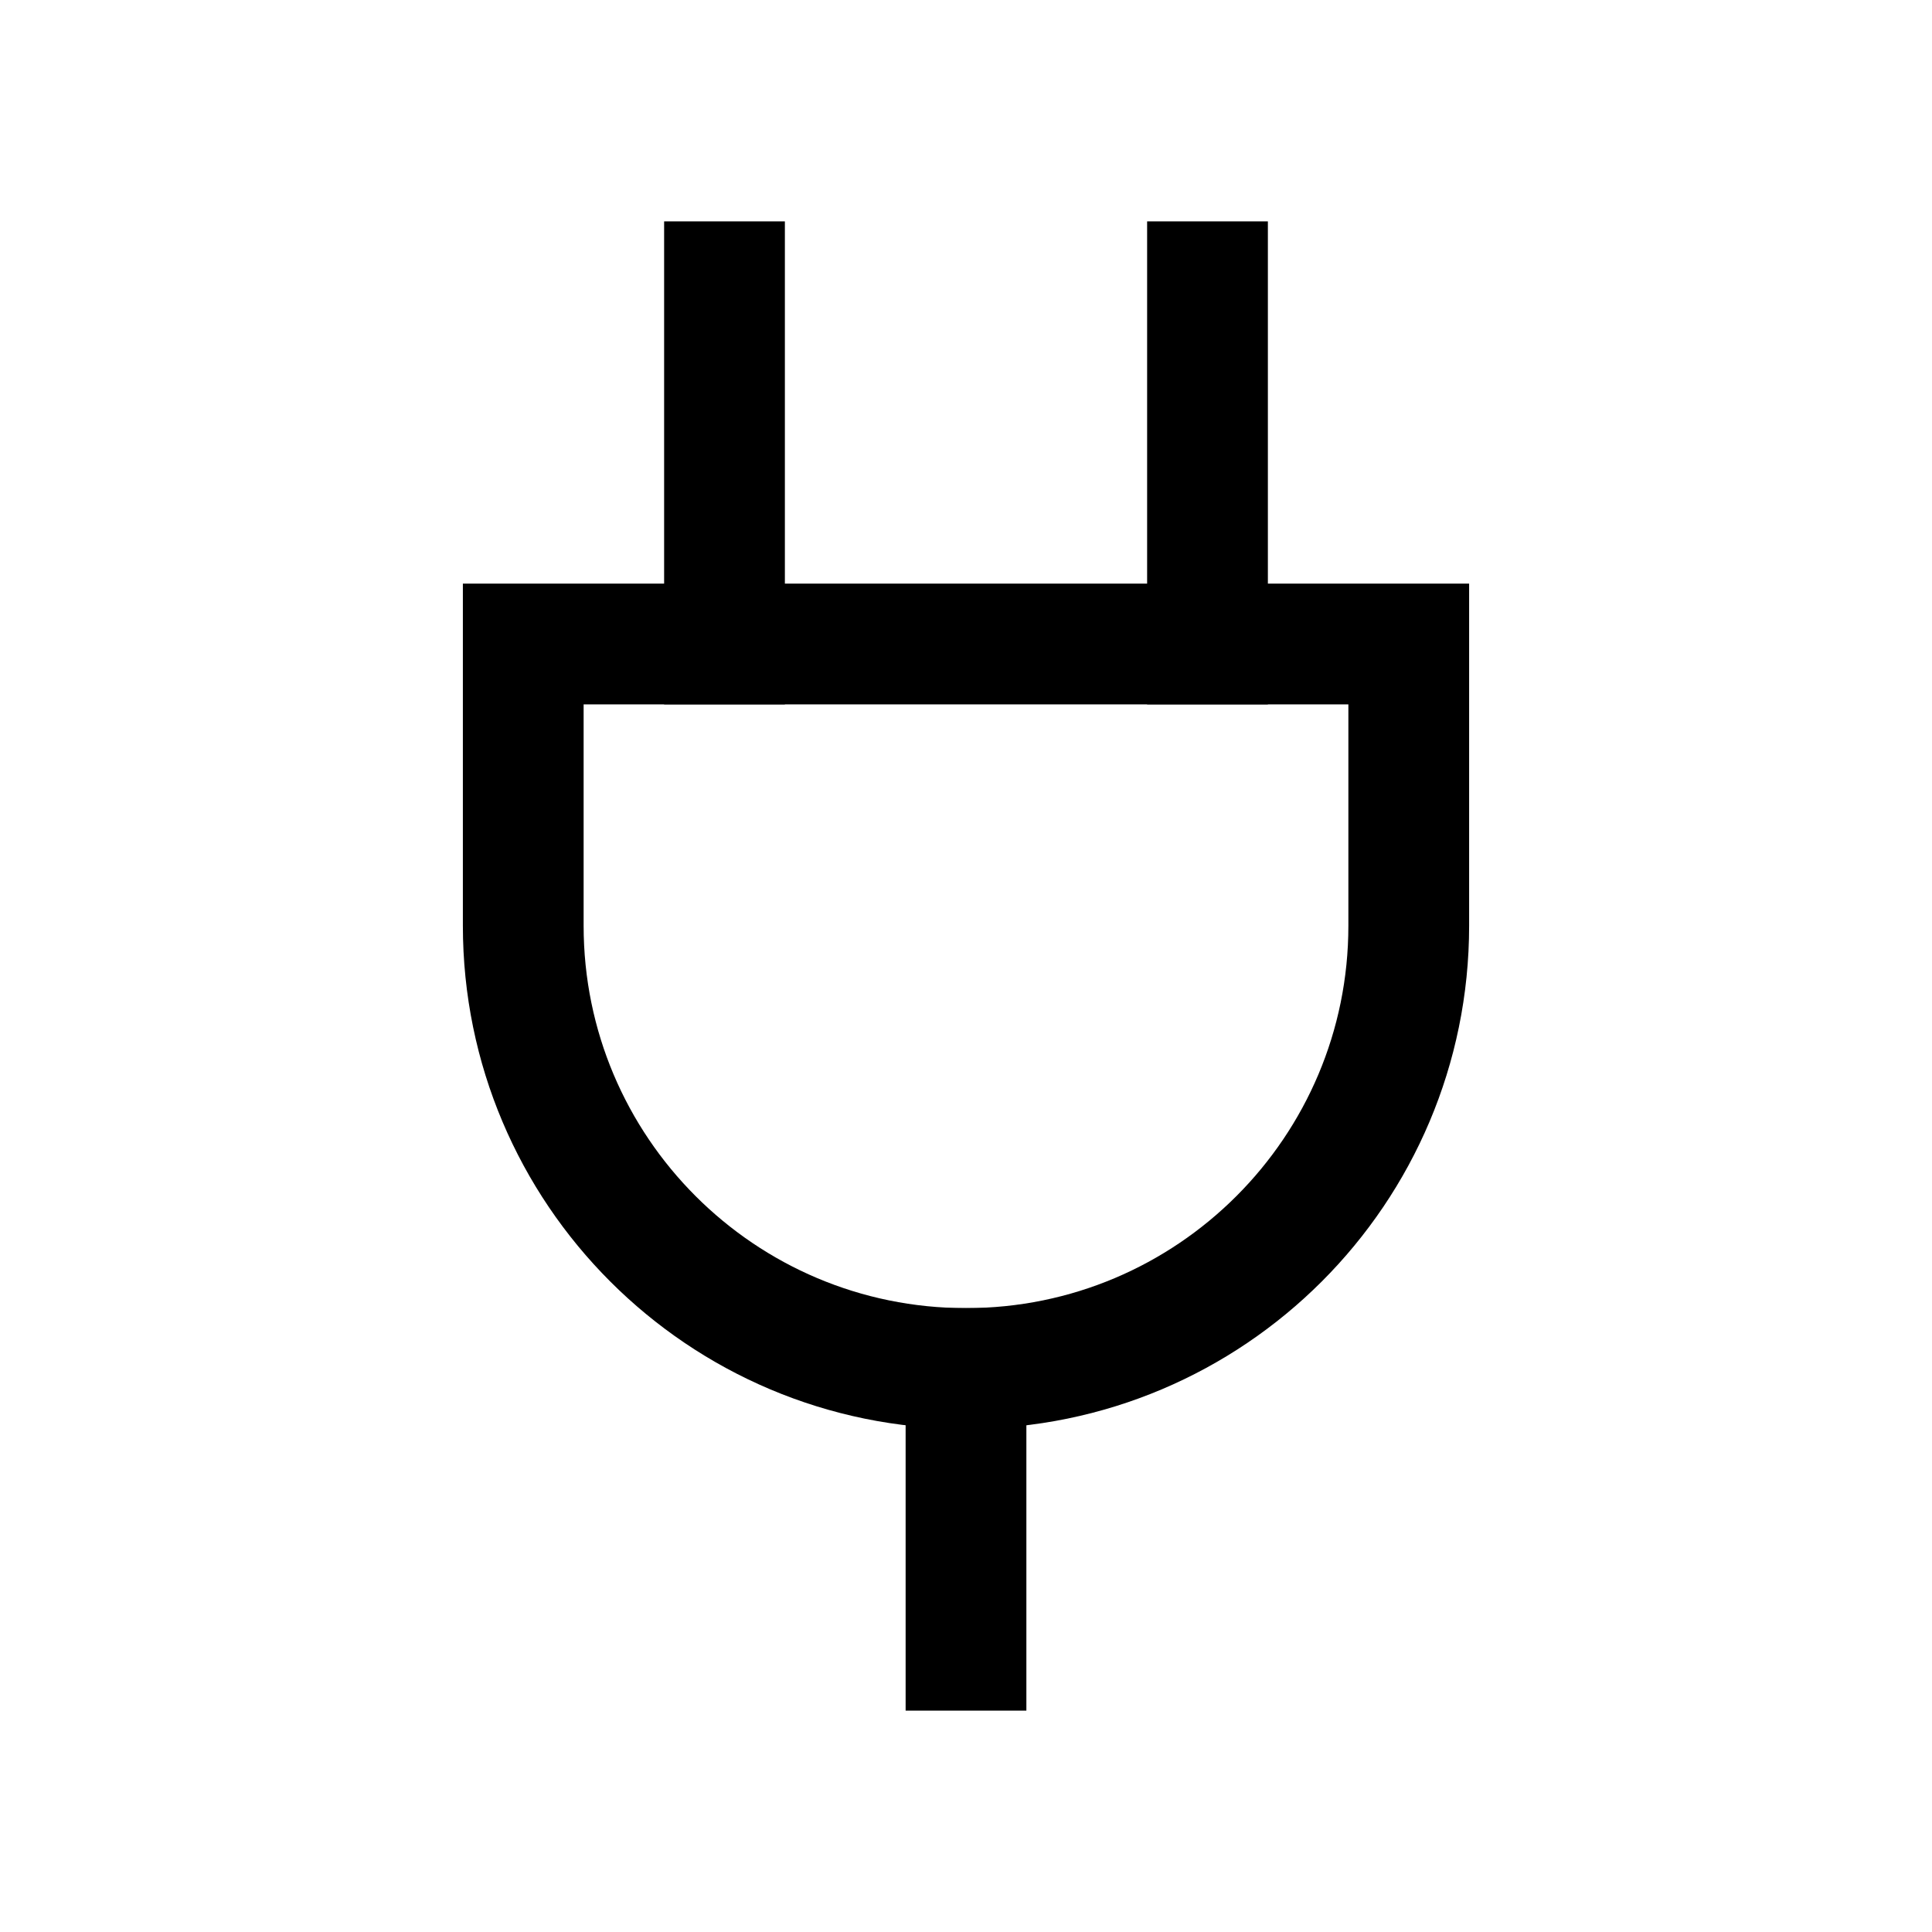
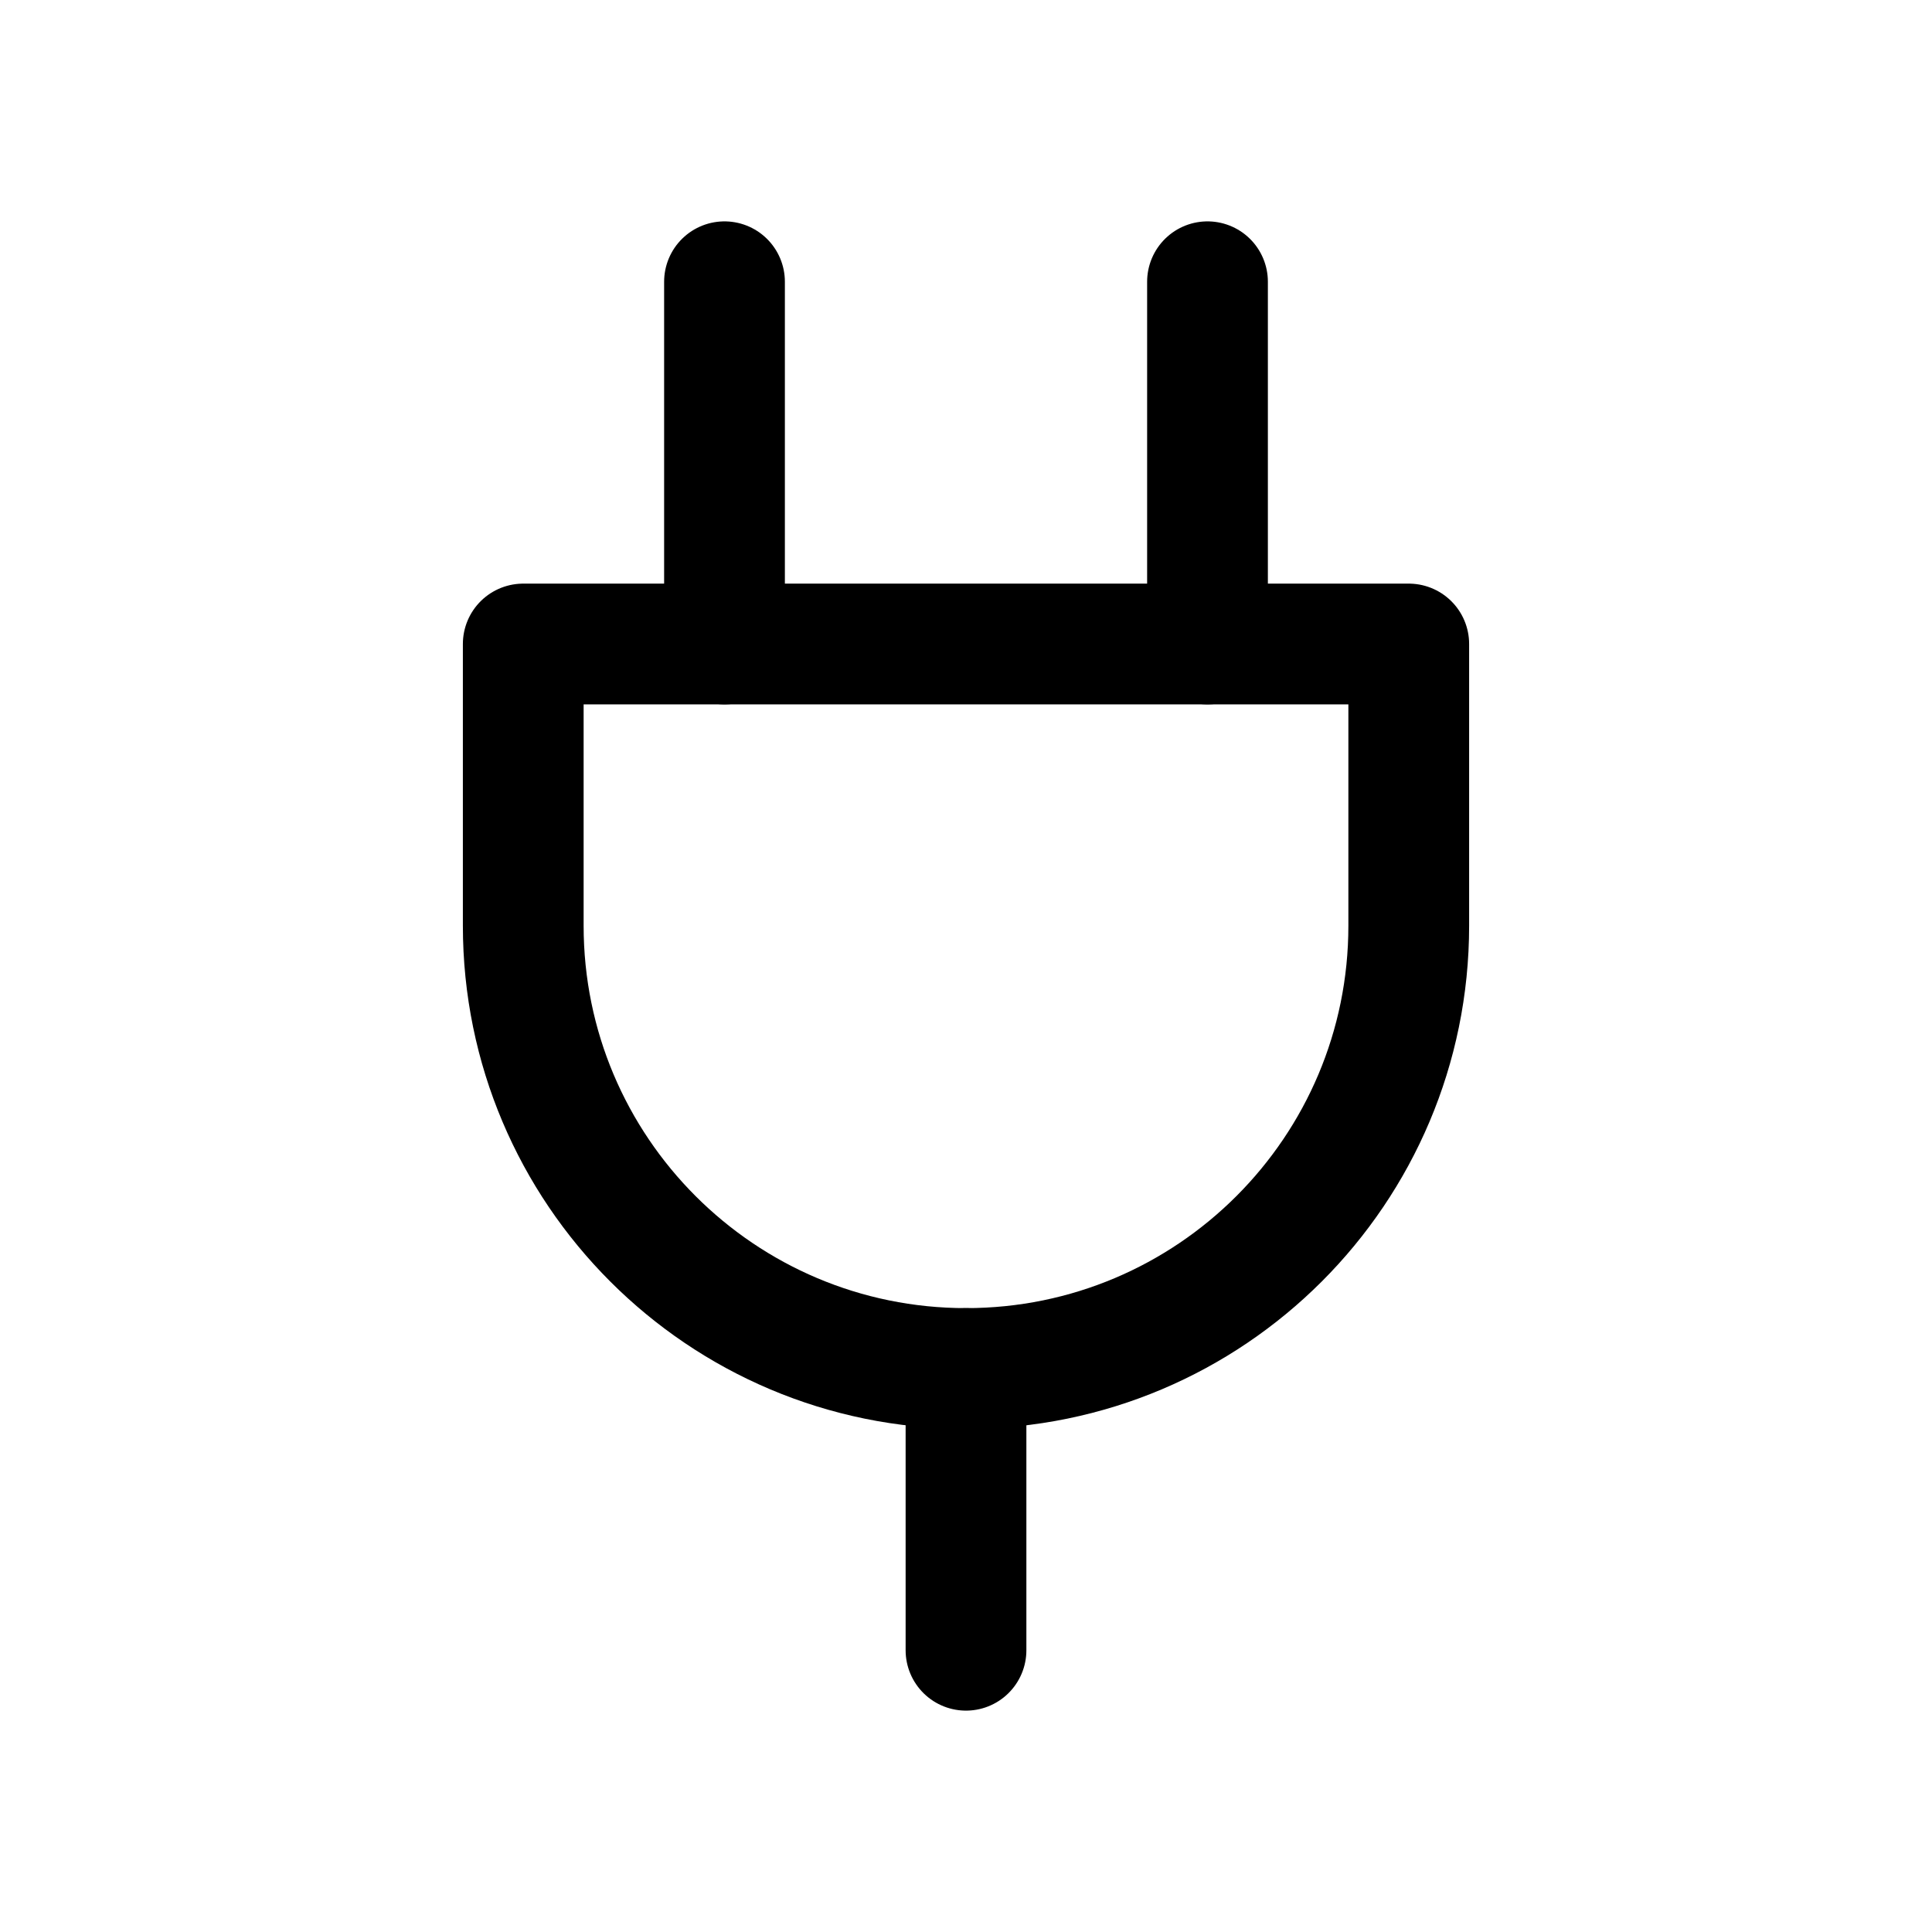
- <svg xmlns="http://www.w3.org/2000/svg" viewBox="0 0 24 24" width="24" height="24" fill="none" stroke="currentColor" stroke-width="1.5" stroke-linecap="square" stroke-linejoin="miter">
+ <svg xmlns="http://www.w3.org/2000/svg" viewBox="0 0 24 24" width="24" height="24" fill="none" stroke="currentColor" stroke-width="1.5" stroke-linecap="round" stroke-linejoin="round">
  <path d="M9 3.5V8M15 3.5V8" />
  <path d="M6.5 8H17.5V11.5a5.5 5.5 0 0 1-11 0Z" />
  <path d="M12 17V20.5" />
</svg>
